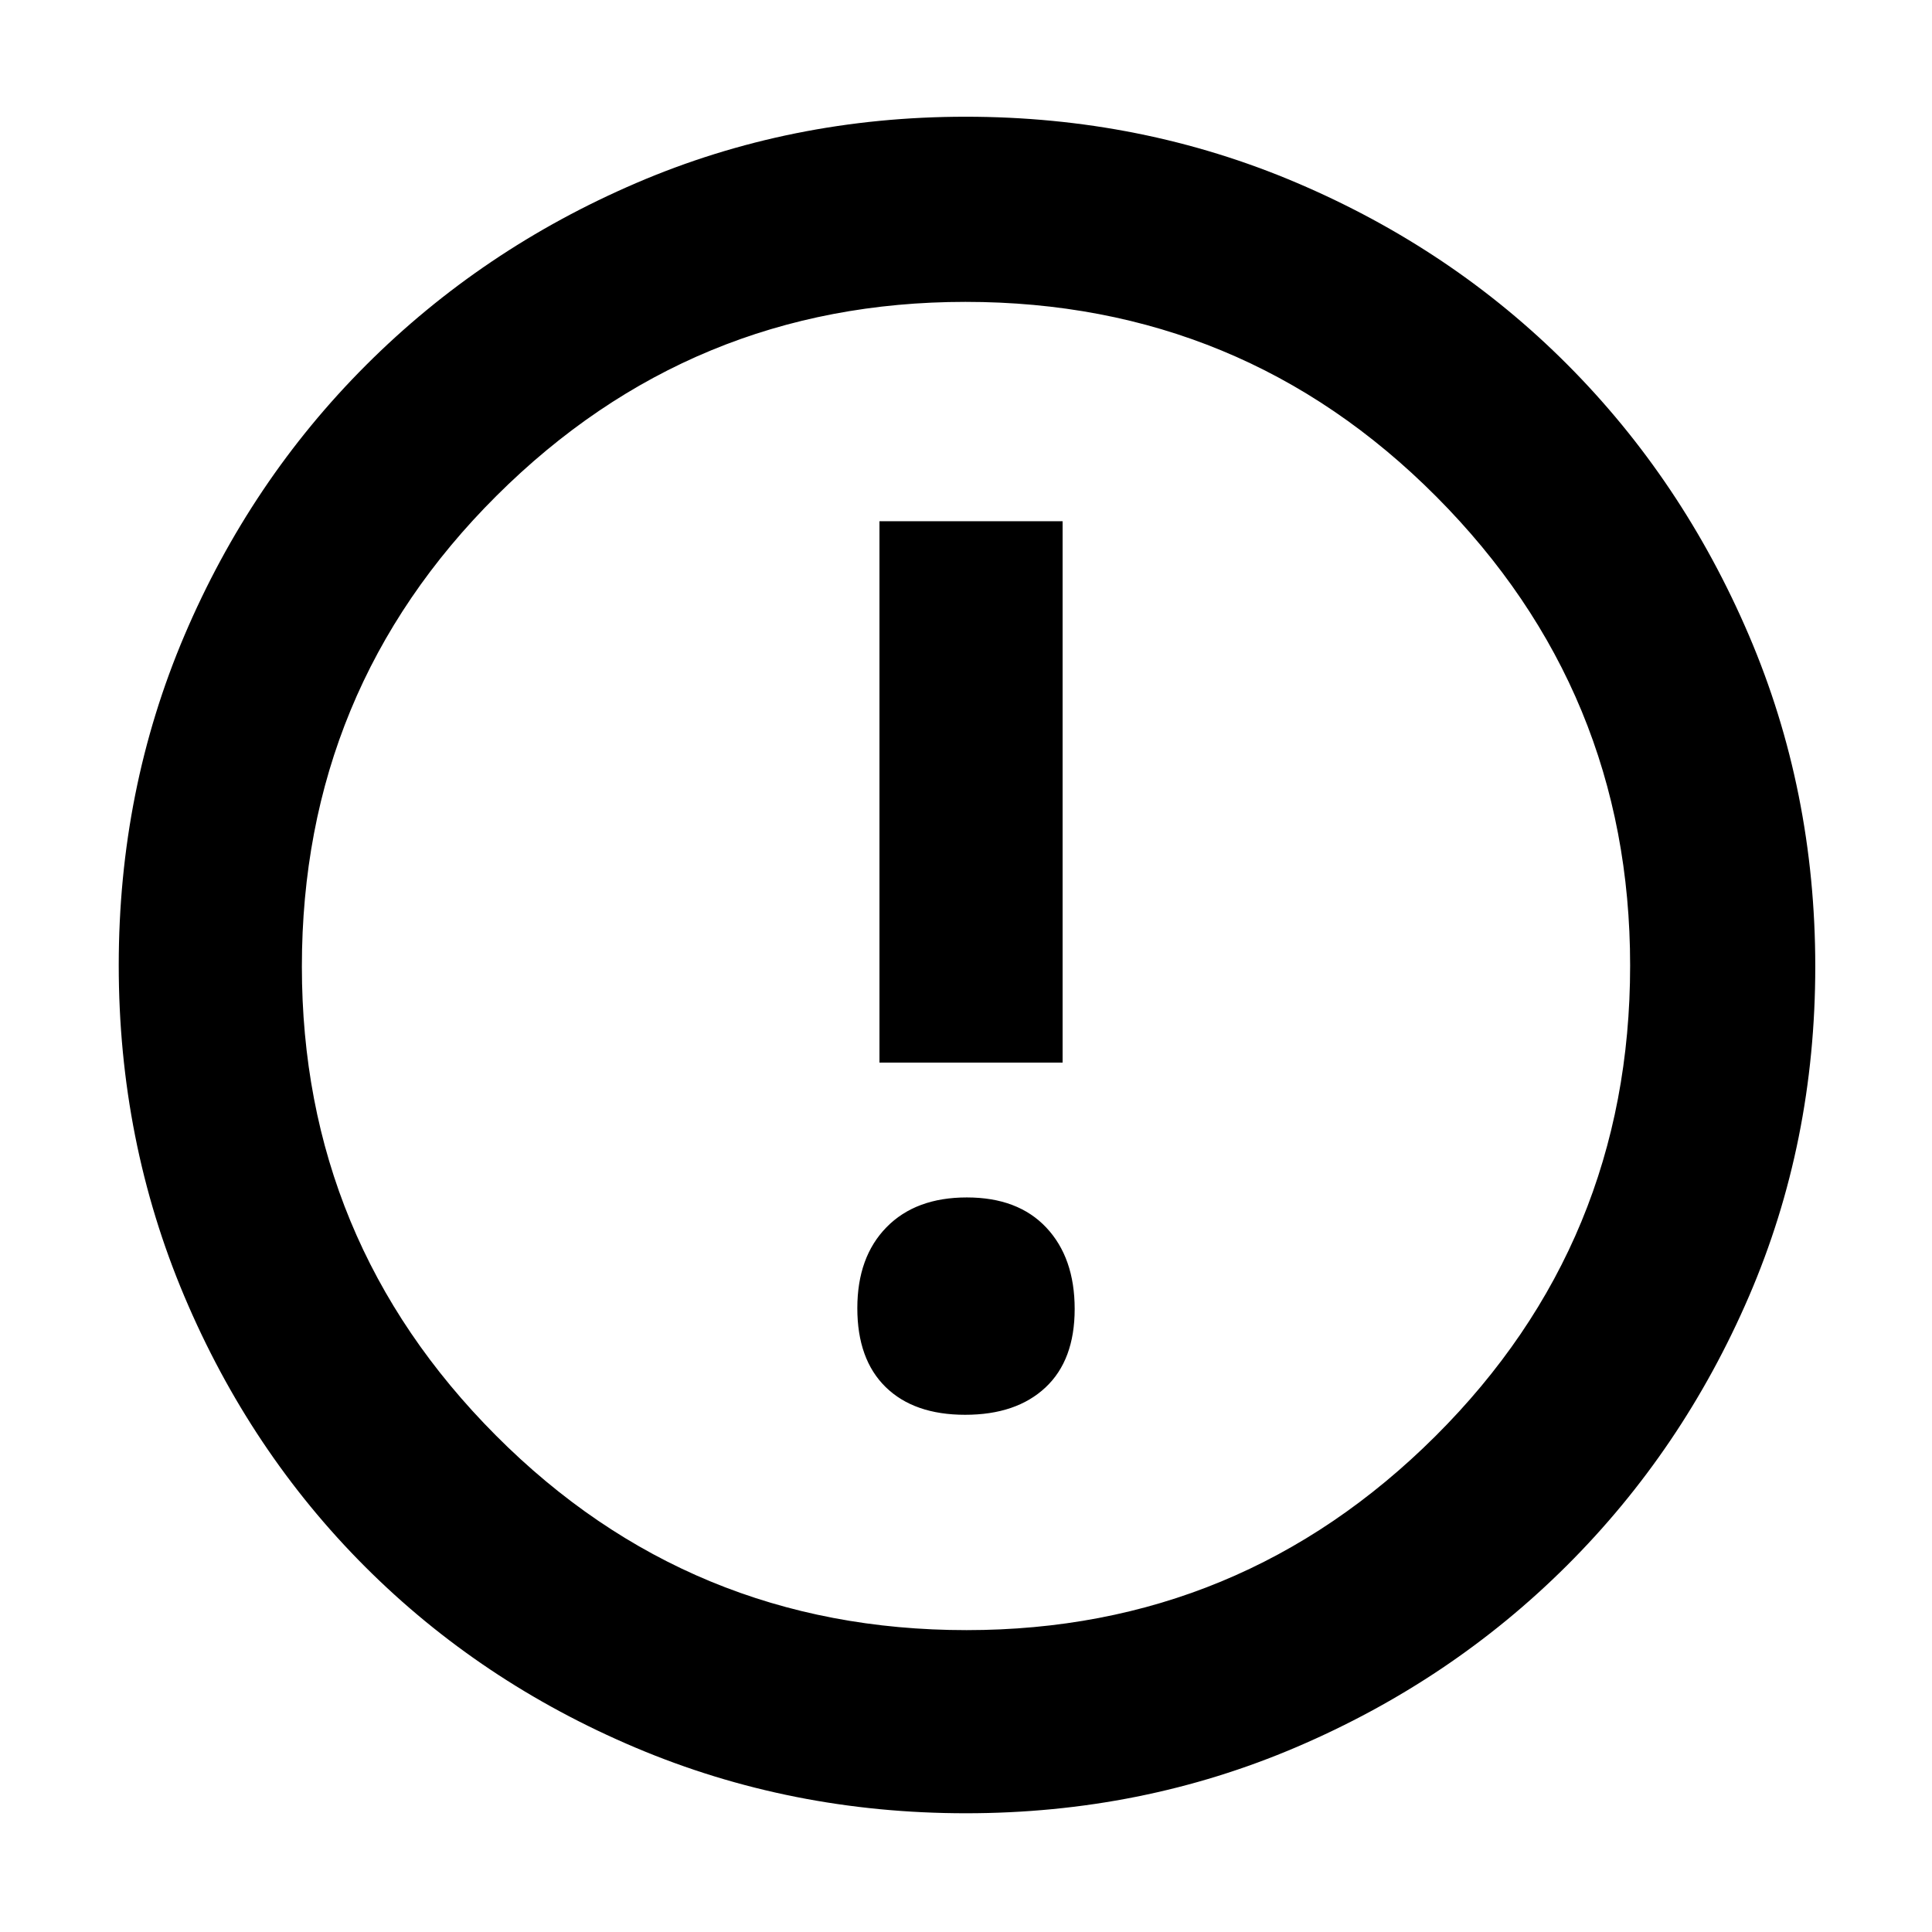
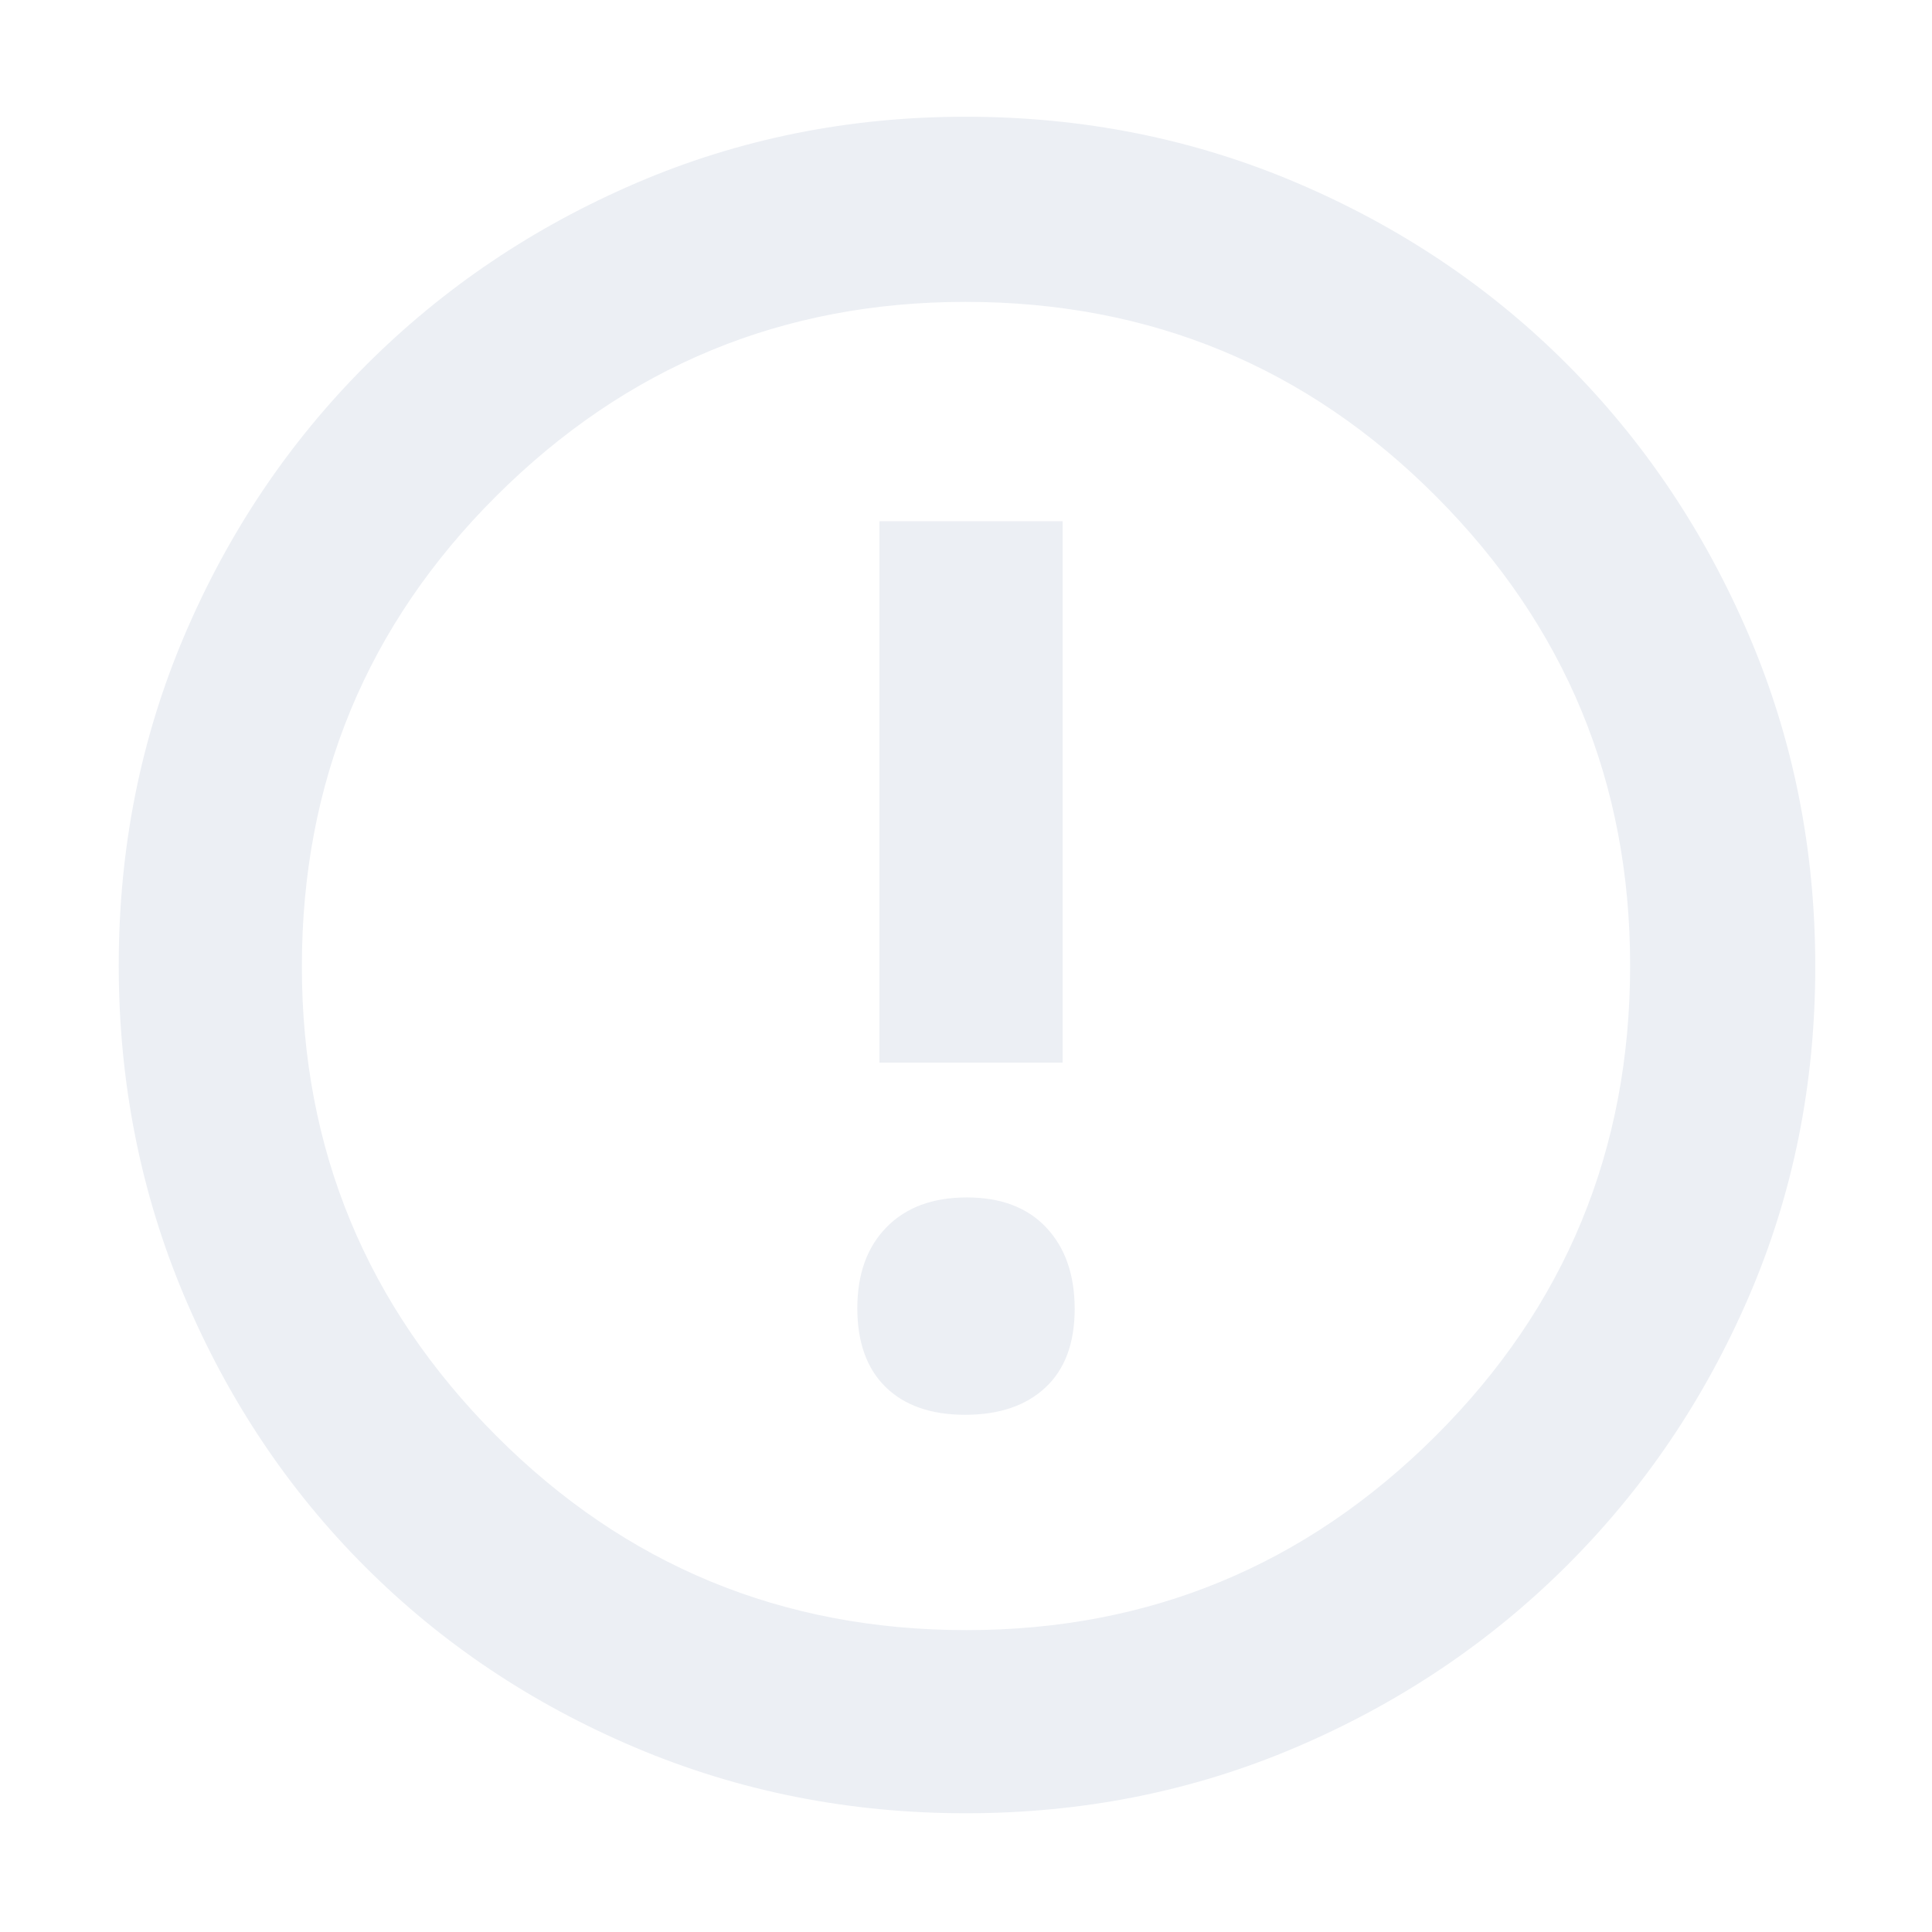
- <svg xmlns="http://www.w3.org/2000/svg" height="48" viewBox="0 -960 960 960" width="48">
+ <svg xmlns="http://www.w3.org/2000/svg" fill="#eceff4" height="48" viewBox="0 -960 960 960" width="48">
  <path d="M479.579-257Q505-257 519.5-270.579t14.5-39Q534-335 519.921-350t-39.5-15Q455-365 440.5-350.193T426-309.965q0 25.421 14.079 39.193Q454.158-257 479.579-257ZM437-432h91v-269h-91v269Zm42.945 373q-87.053 0-164.146-32.604-77.094-32.603-134.343-89.852-57.249-57.249-89.852-134.41Q59-393.028 59-480.362q0-87.228 32.662-163.934 32.663-76.706 90.203-134.253 57.54-57.547 134.252-90.499Q392.829-902 479.836-902q87.369 0 164.544 32.858 77.175 32.858 134.401 90.257 57.225 57.399 90.222 134.514Q902-567.257 902-479.724q0 87.468-32.952 163.882t-90.499 133.781q-57.547 57.367-134.421 90.214Q567.255-59 479.945-59Zm.326-91q136.242 0 232.985-96.387Q810-342.773 810-480.271q0-136.242-96.327-232.985Q617.346-810 479.729-810q-136.242 0-232.985 96.327Q150-617.346 150-479.729q0 136.242 96.387 232.985Q342.773-150 480.271-150ZM480-480Z" />
</svg>
